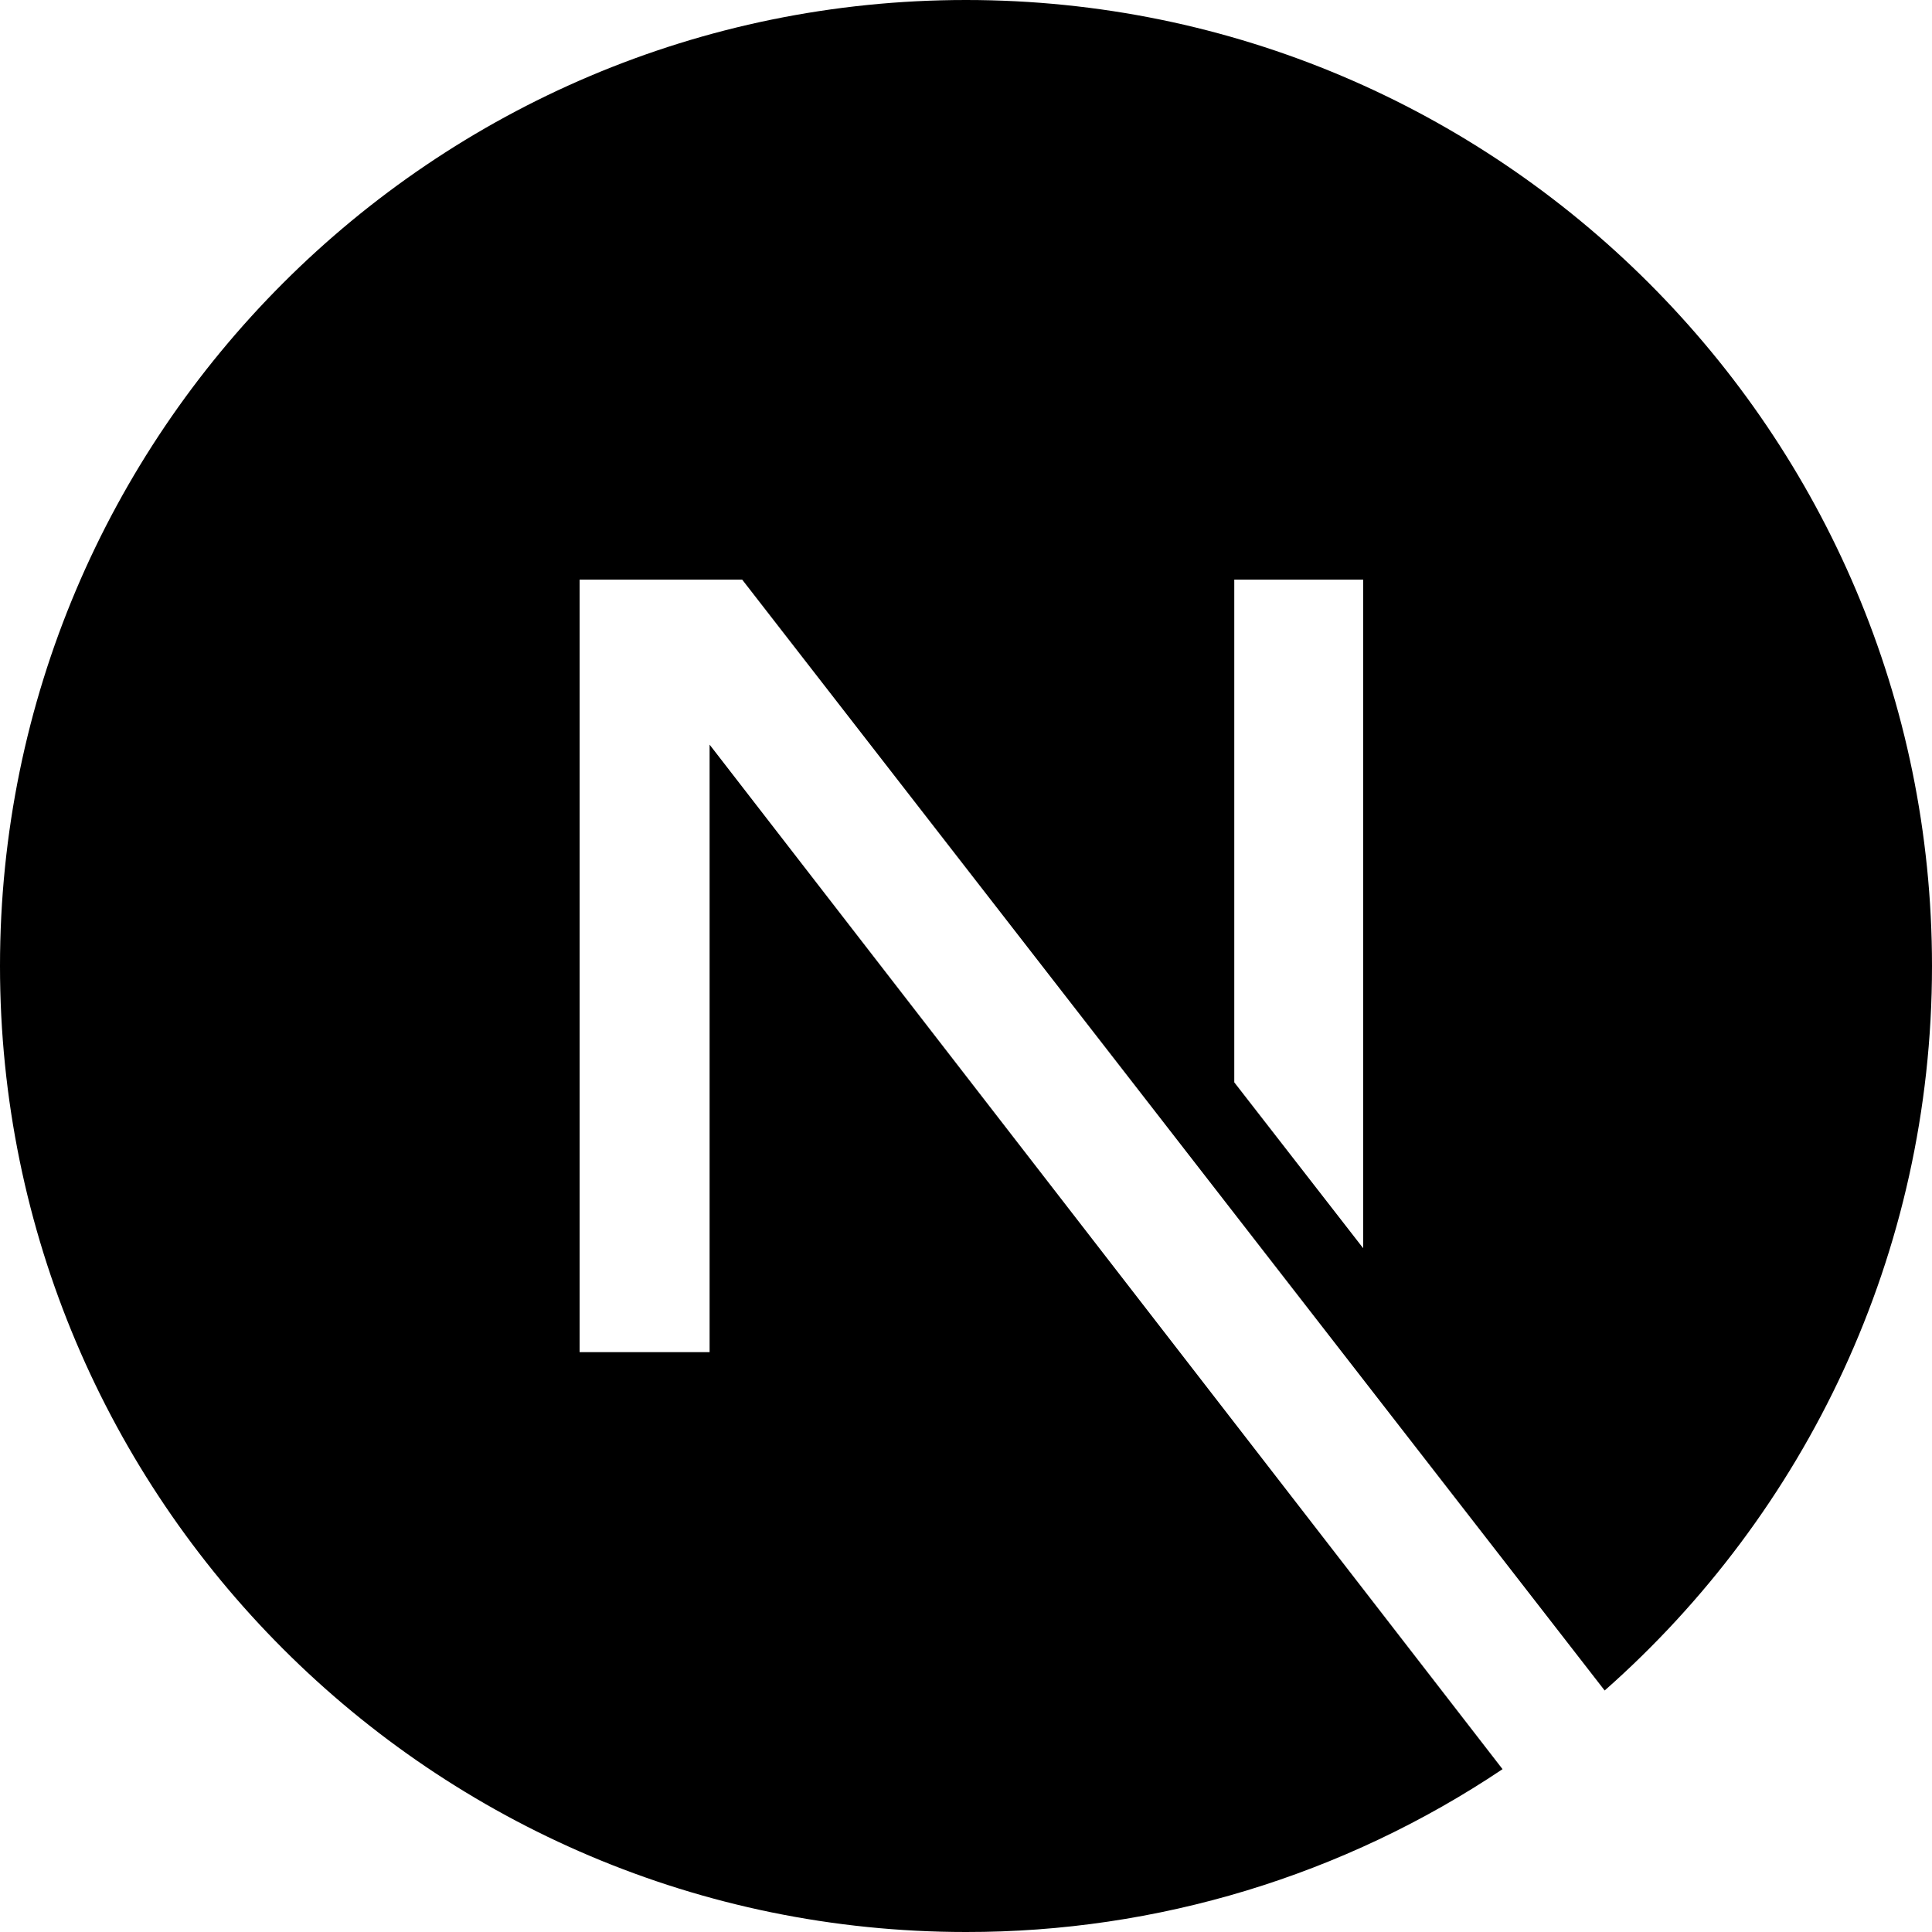
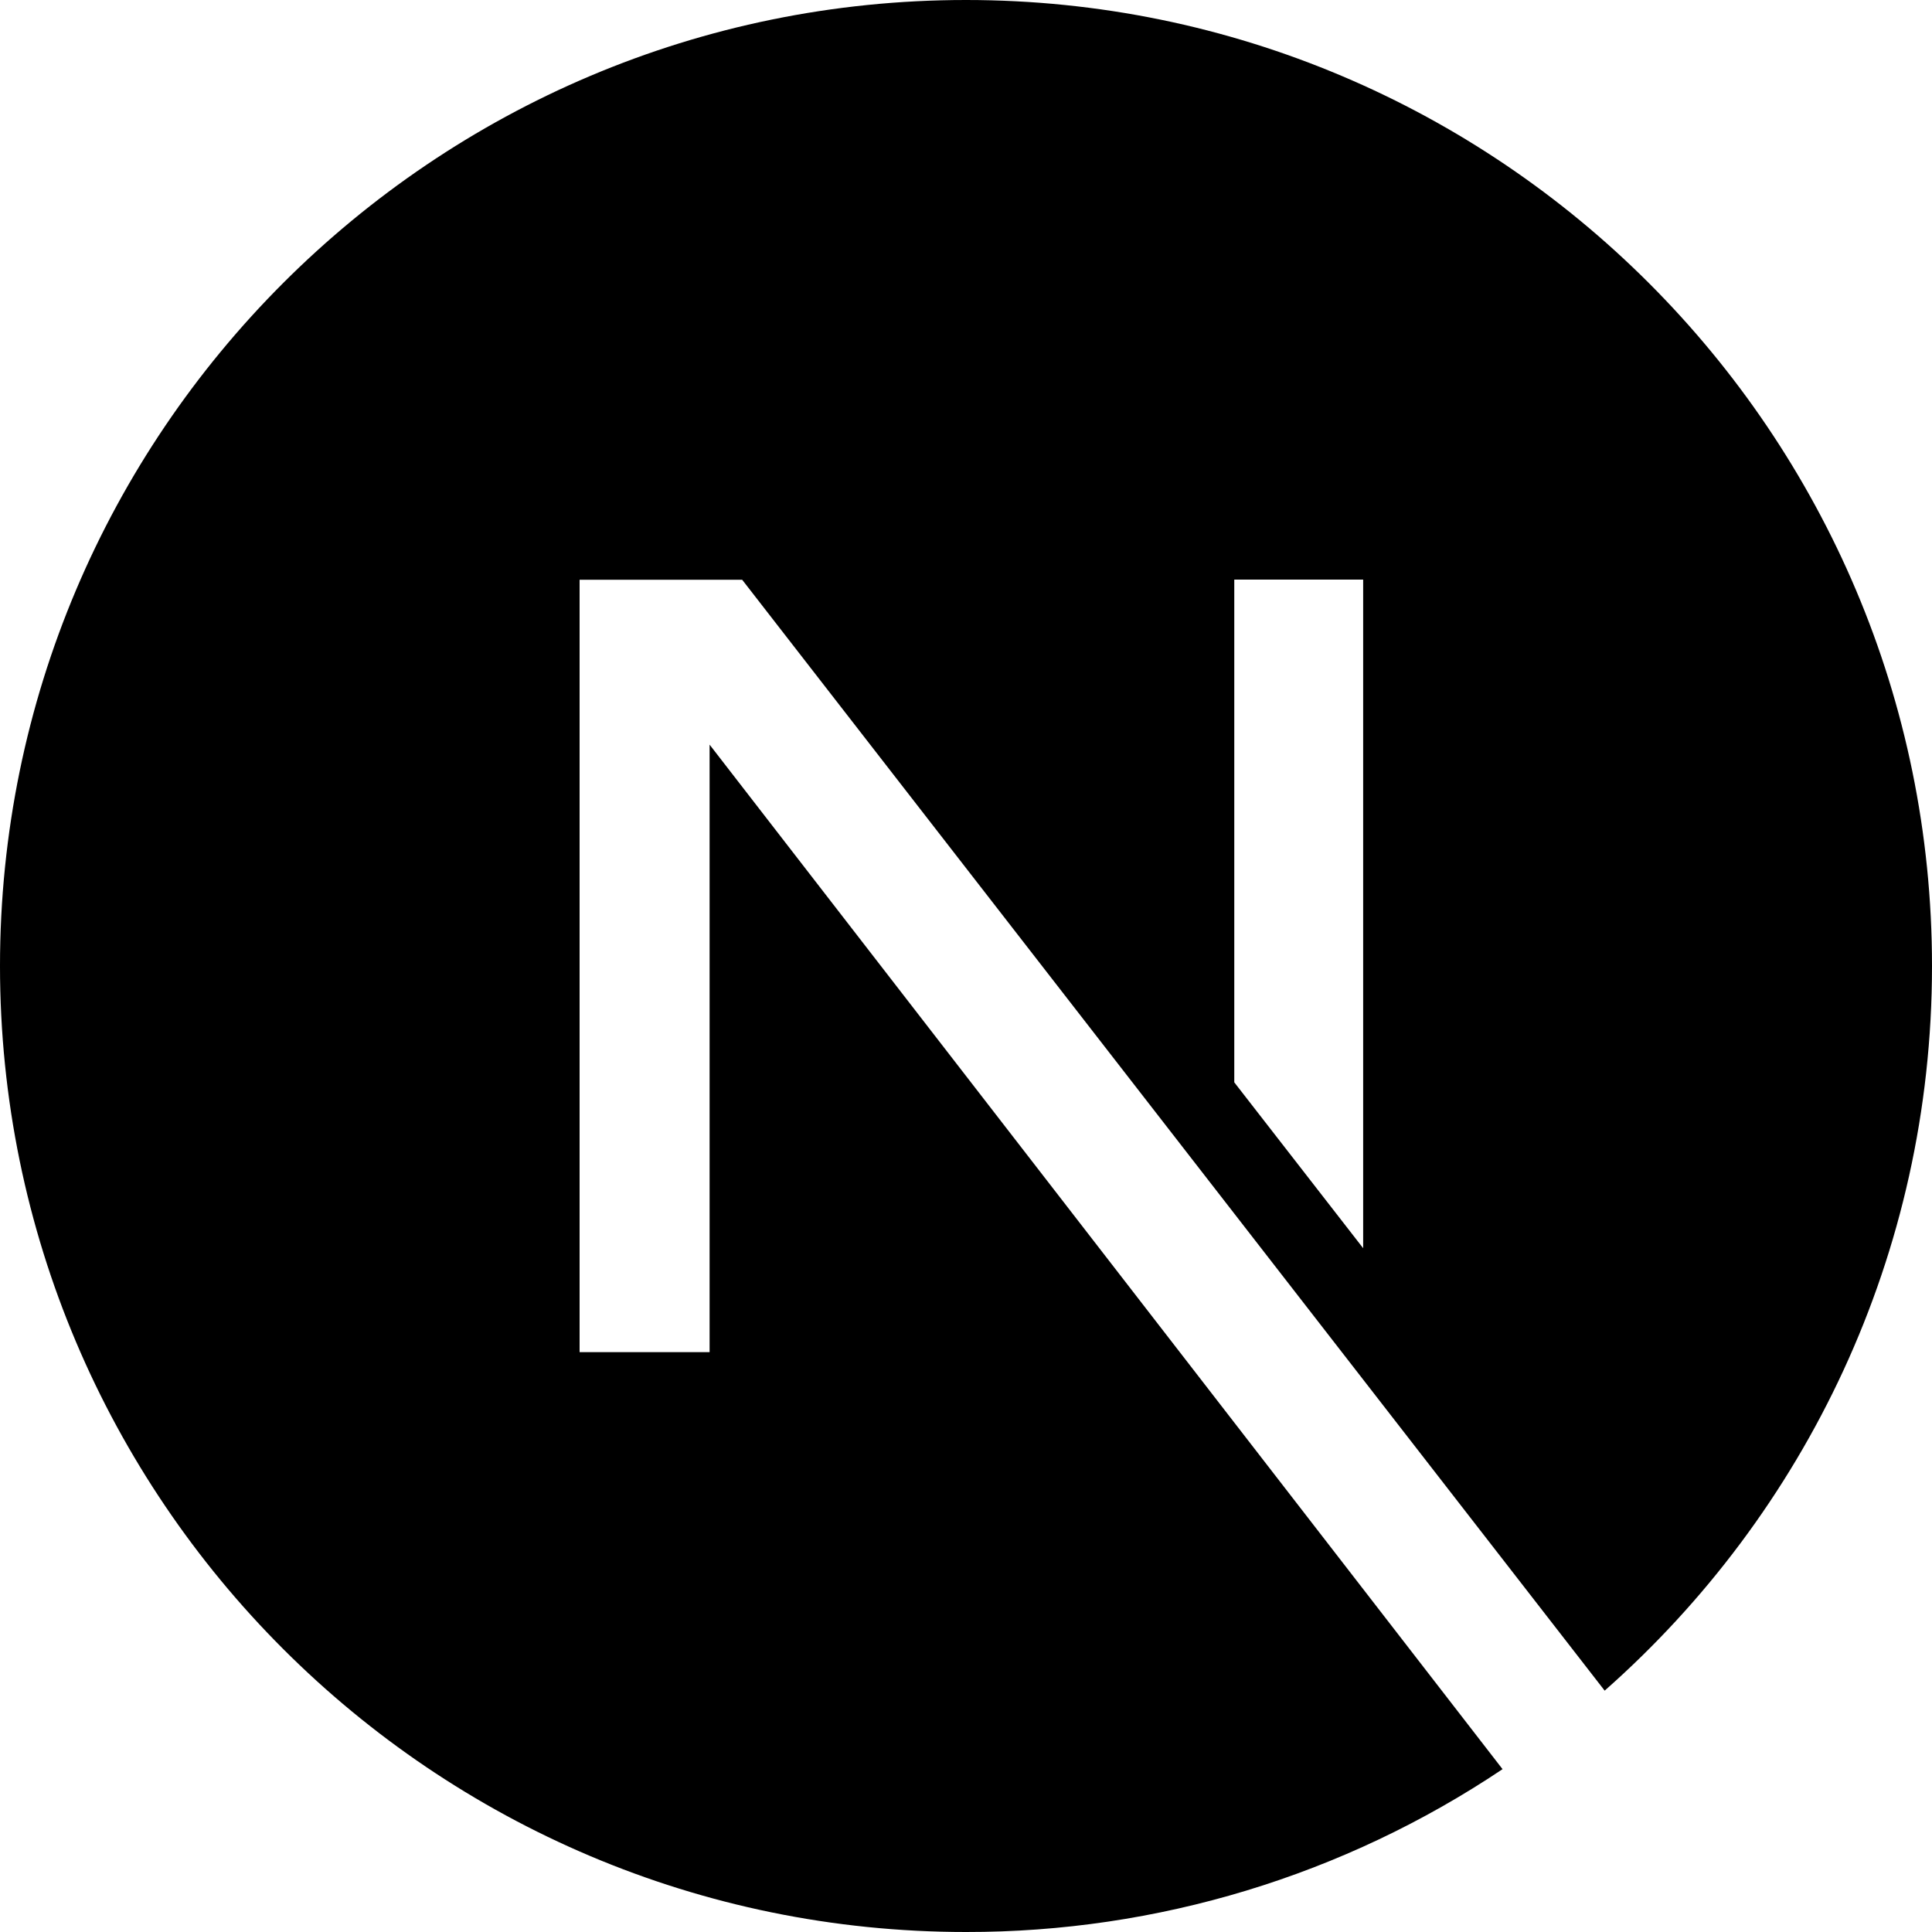
<svg width="14" height="14" fill="currentColor">
-   <path d="M10.888 12.82A6.965 6.965 0 0 1 7 14c-3.863 0-7-3.137-7-7s3.137-7 7-7 7 3.137 7 7c0 2.09-.918 3.967-2.372 5.25L5.378 4.2H4.2v5.598h.942V5.396l5.746 7.424ZM8.944 7.843l.934 1.202V4.2h-.934v3.643Z" />
+   <path d="M7 0c3.863 0 7 3.137 7 7 0 2.09-.918 3.968-2.372 5.251l-6.25-8.05H4.2v5.597h.942V5.396l5.746 7.424A6.965 6.965 0 0 1 7 14c-3.863 0-7-3.137-7-7s3.137-7 7-7Zm1.944 7.843.934 1.202V4.2h-.934v3.643Z" />
</svg>
